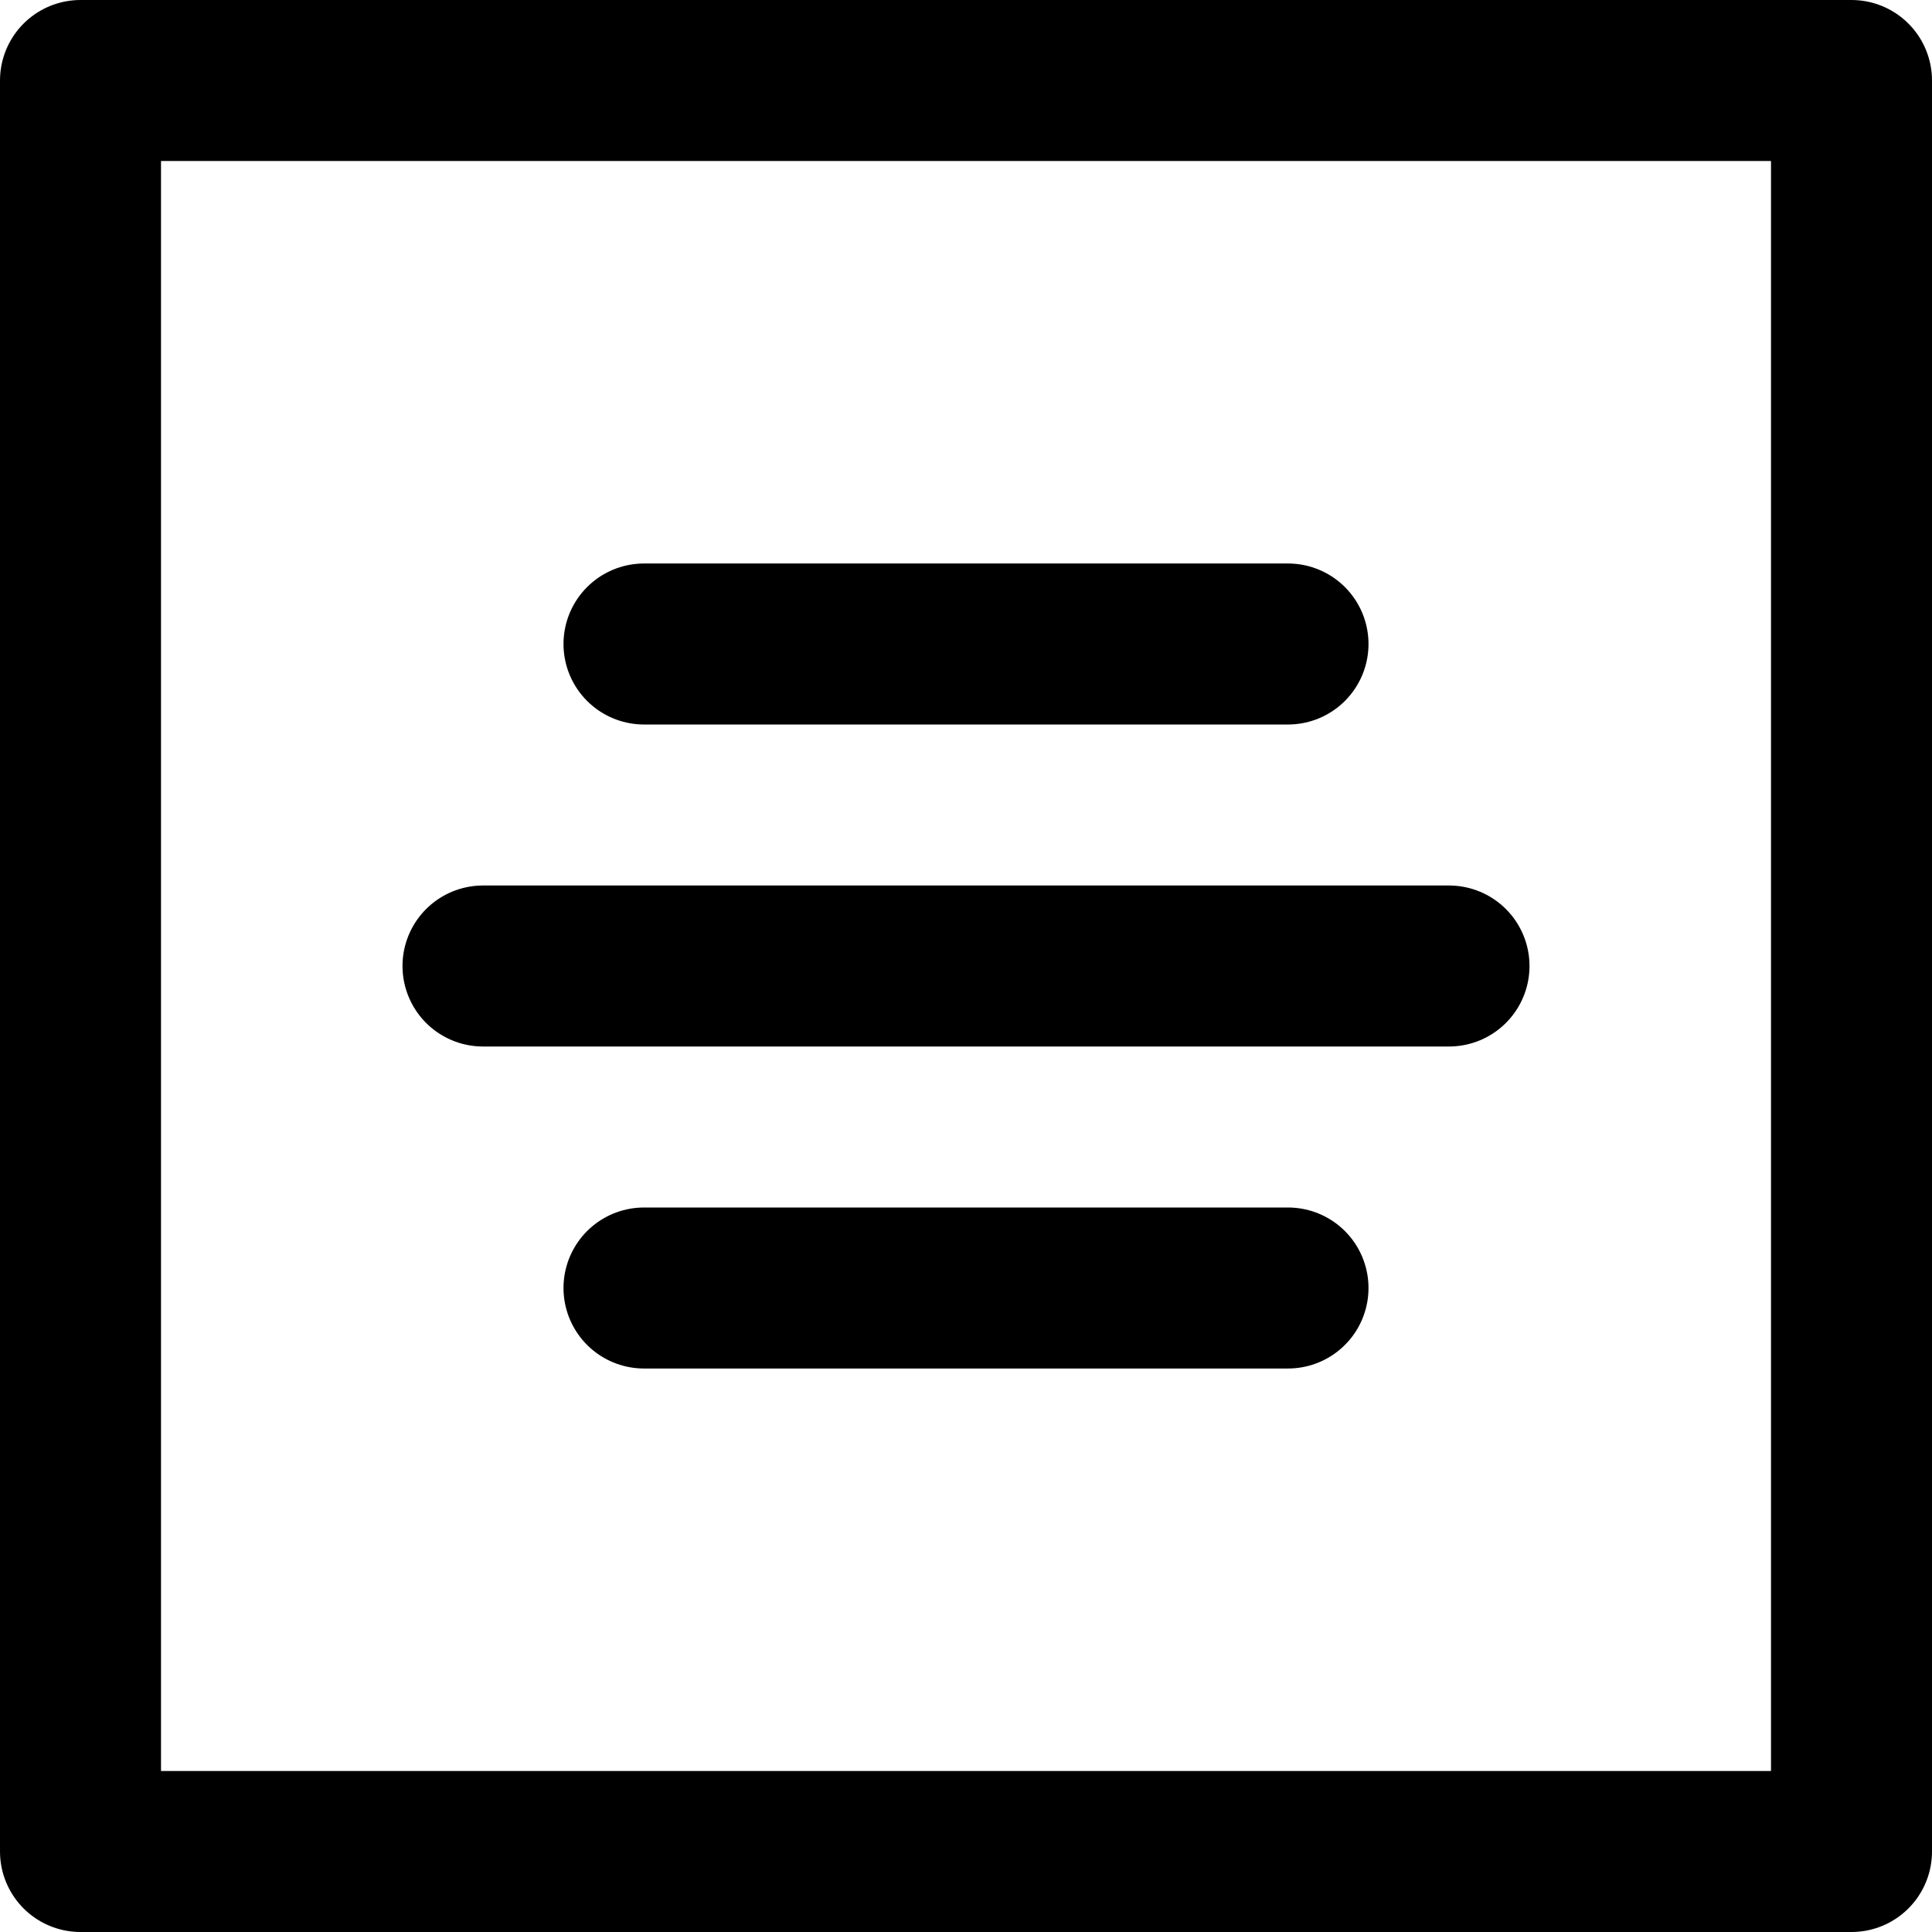
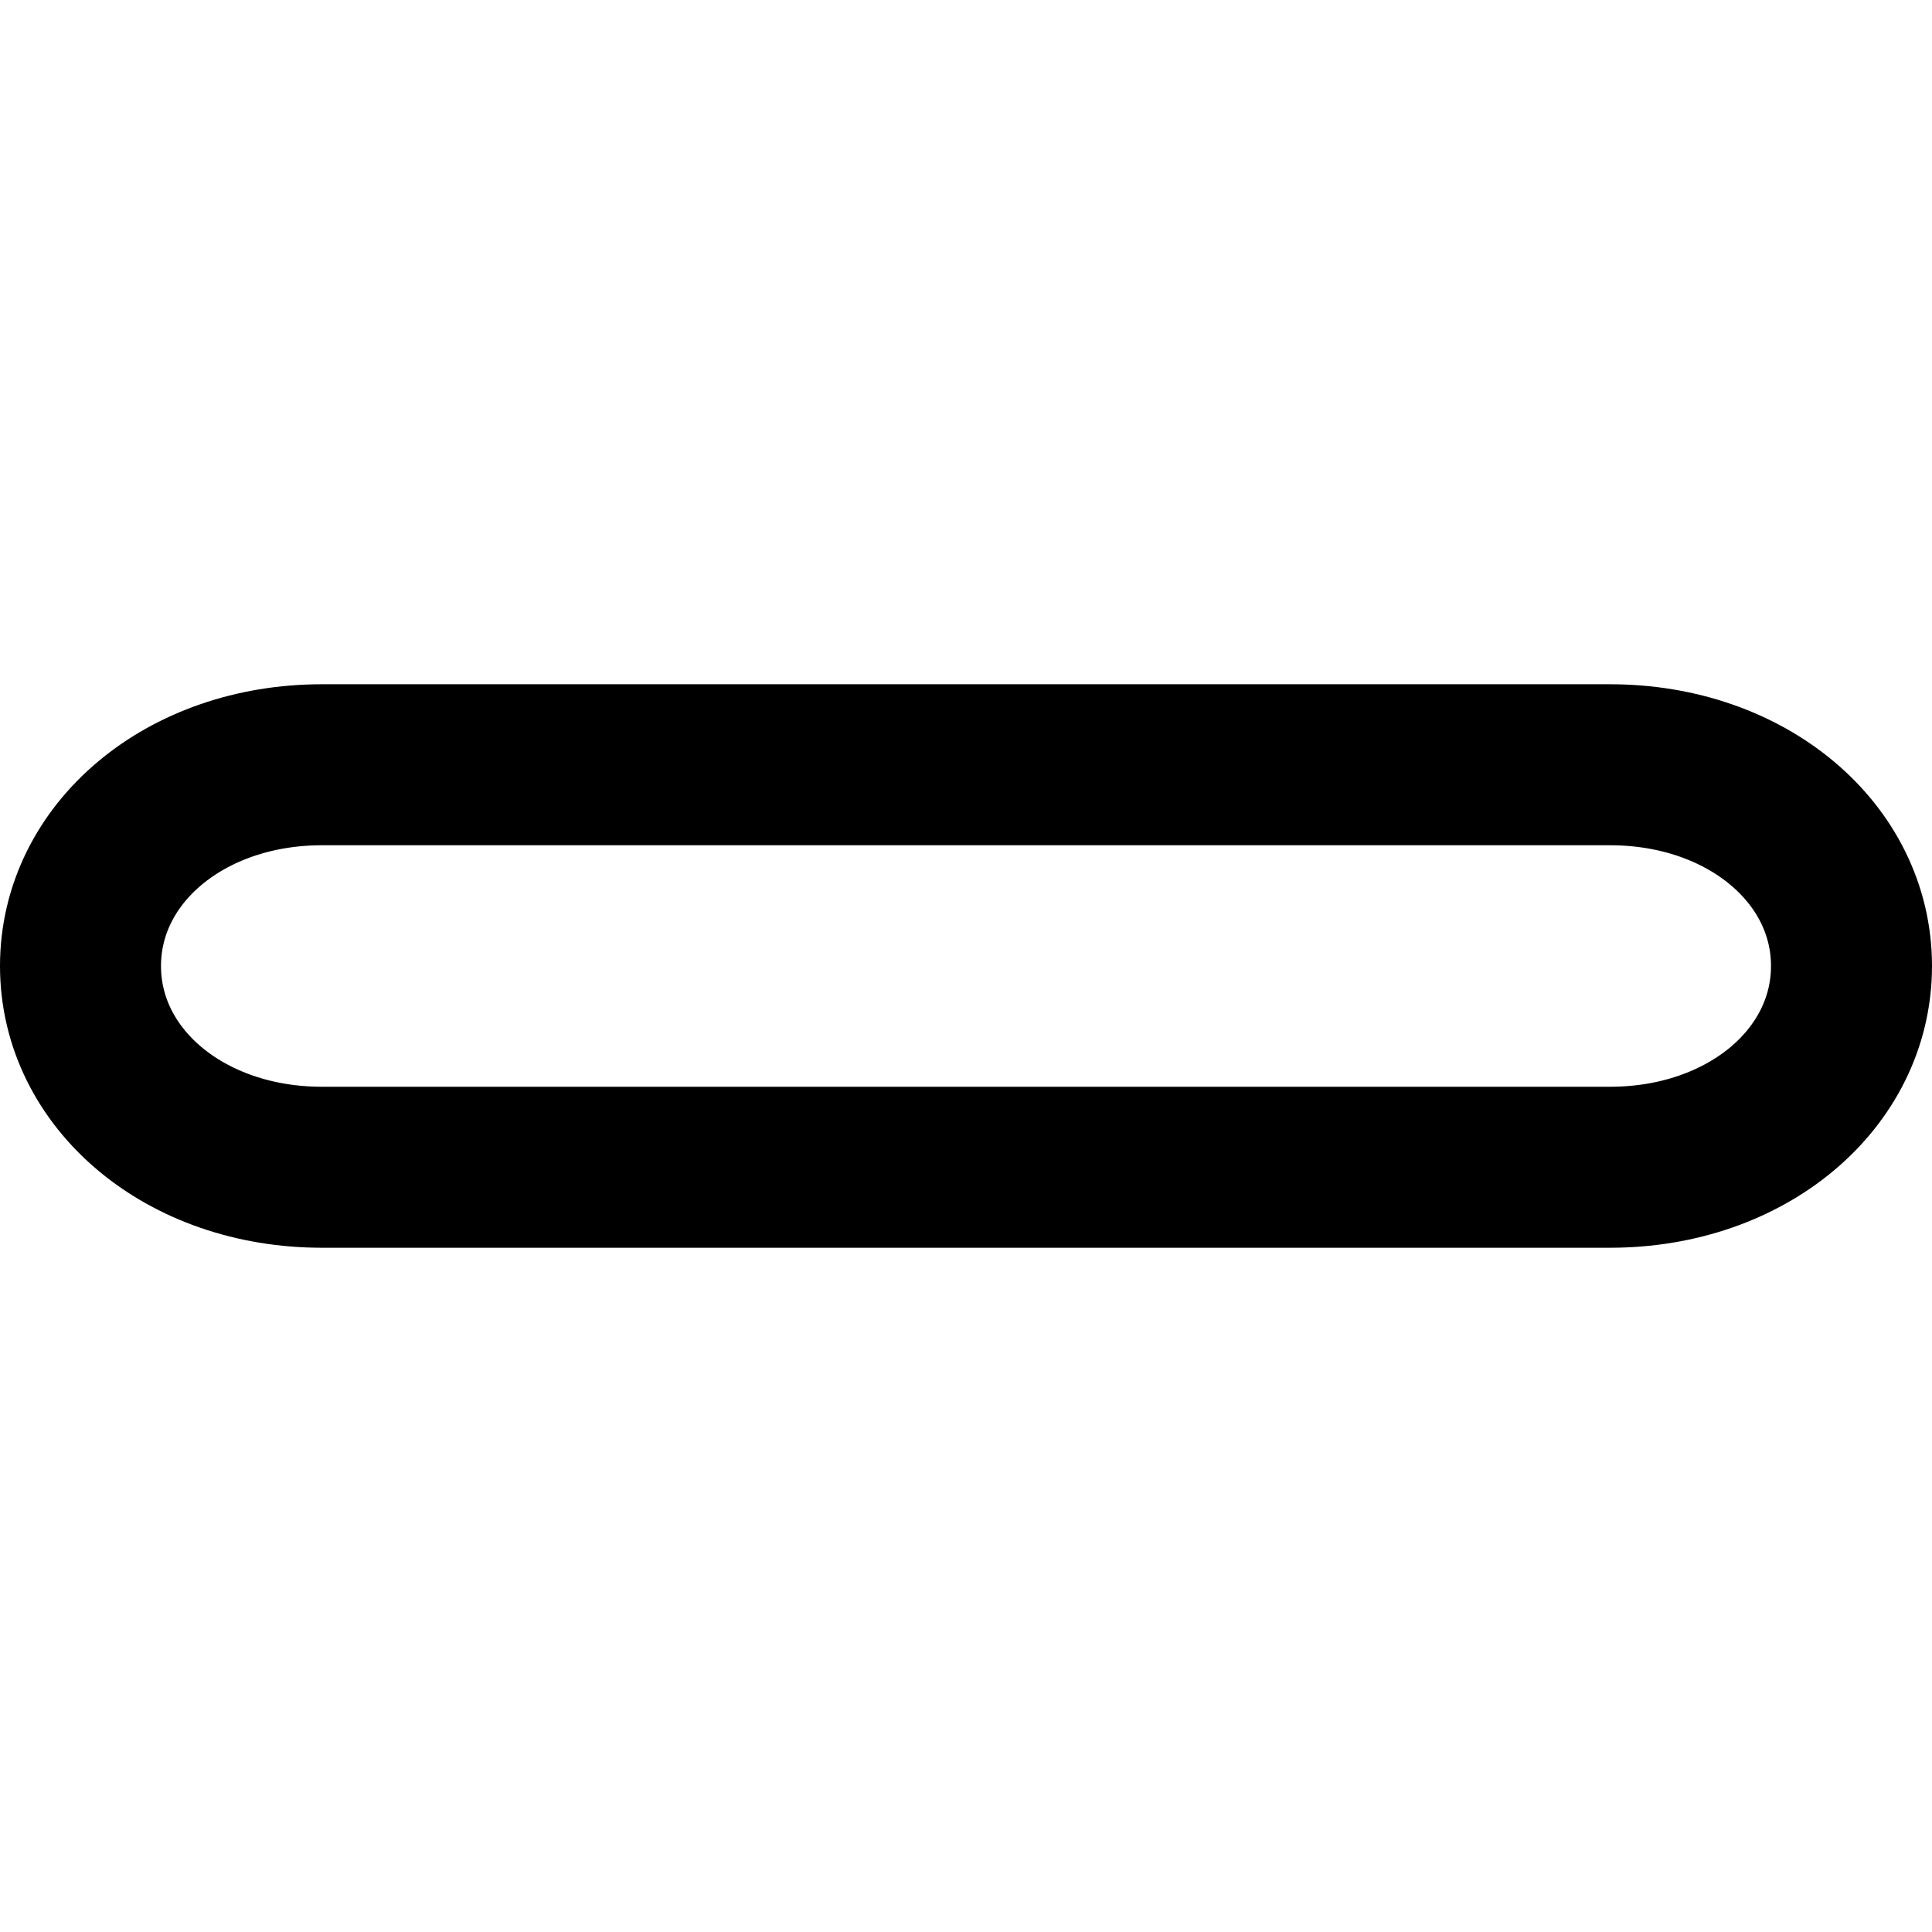
<svg xmlns="http://www.w3.org/2000/svg" id="Layer_1" version="1.1" viewBox="0 0 24 24">
  <defs>
    <style>
      .st0 {
        fill: none;
        stroke: #000;
        stroke-linecap: round;
        stroke-linejoin: round;
        stroke-width: 2px;
      }
    </style>
  </defs>
-   <line class="st0" x1="8" y1="8" x2="16" y2="8" />
-   <line class="st0" x1="6" y1="12" x2="18" y2="12" />
-   <line class="st0" x1="8" y1="16" x2="16" y2="16" />
-   <rect class="st0" x="1" y="1" width="22" height="22" />
+   <path class="st0" d="M4,9.5h16c1.7,0,3,1.1,3,2.5h0c0,1.4-1.3,2.5-3,2.5H4c-1.7,0-3-1.1-3-2.5h0c0-1.4,1.3-2.5,3-2.5Z" />
</svg>
